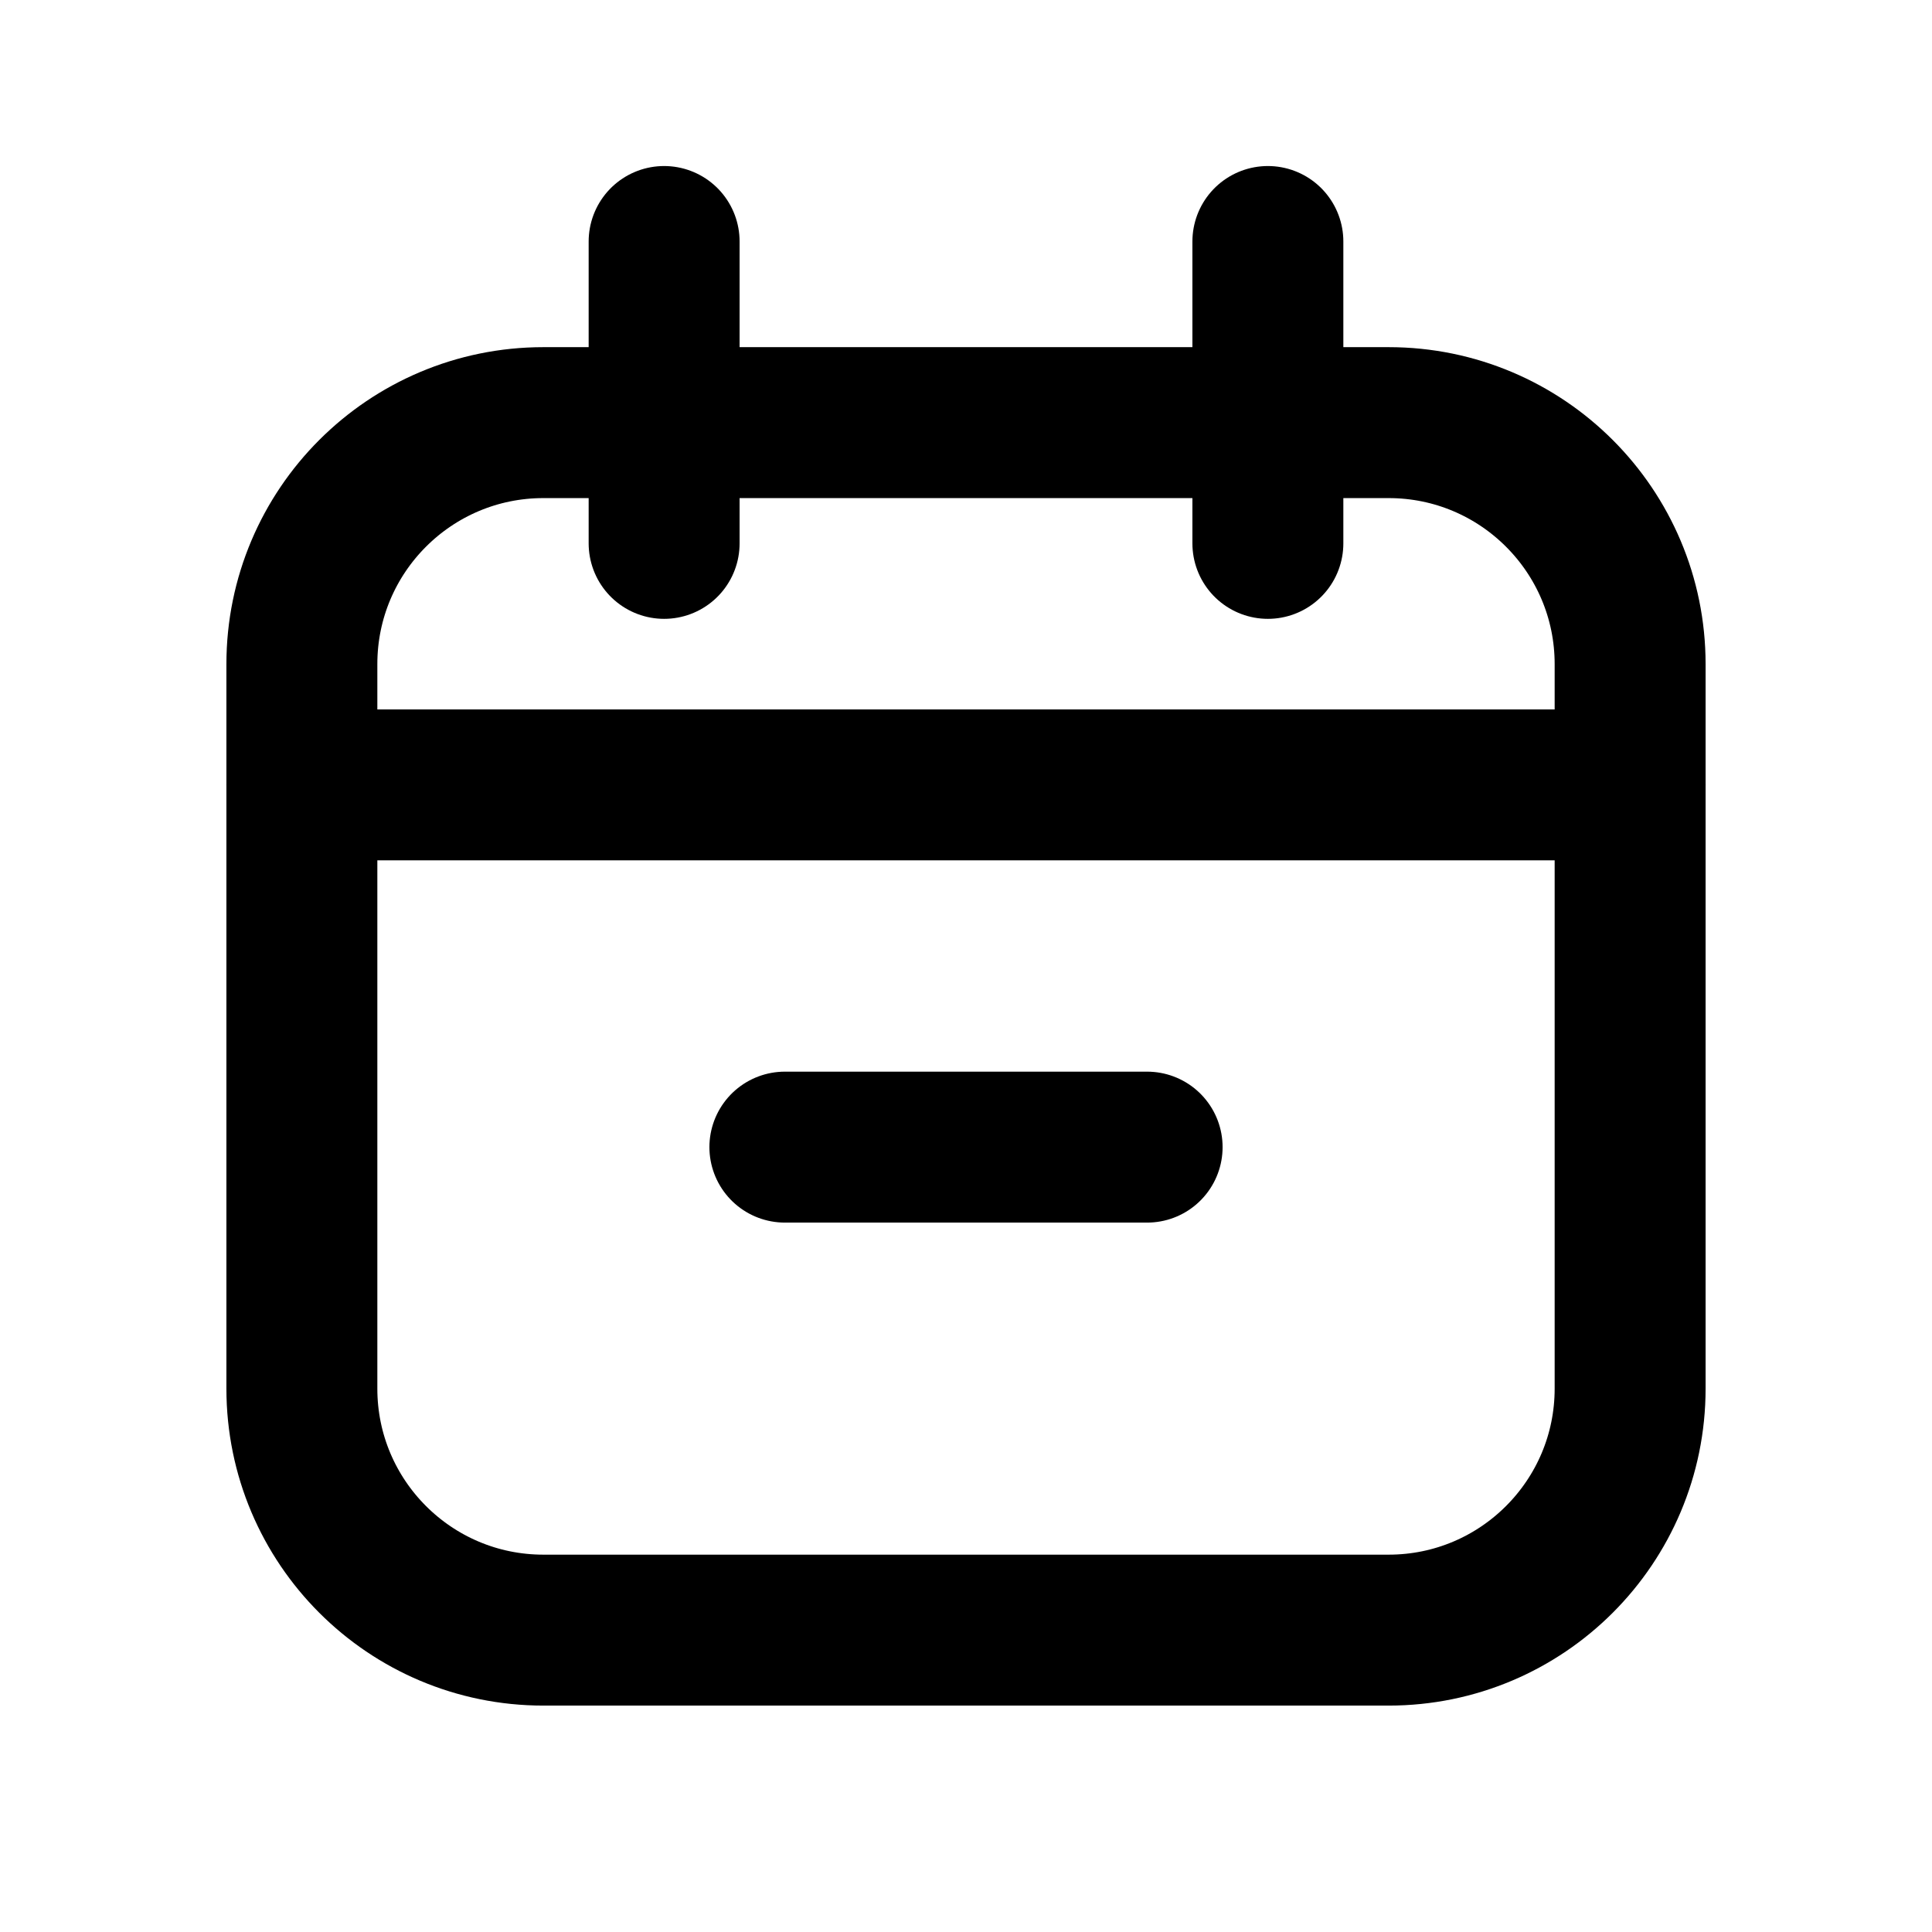
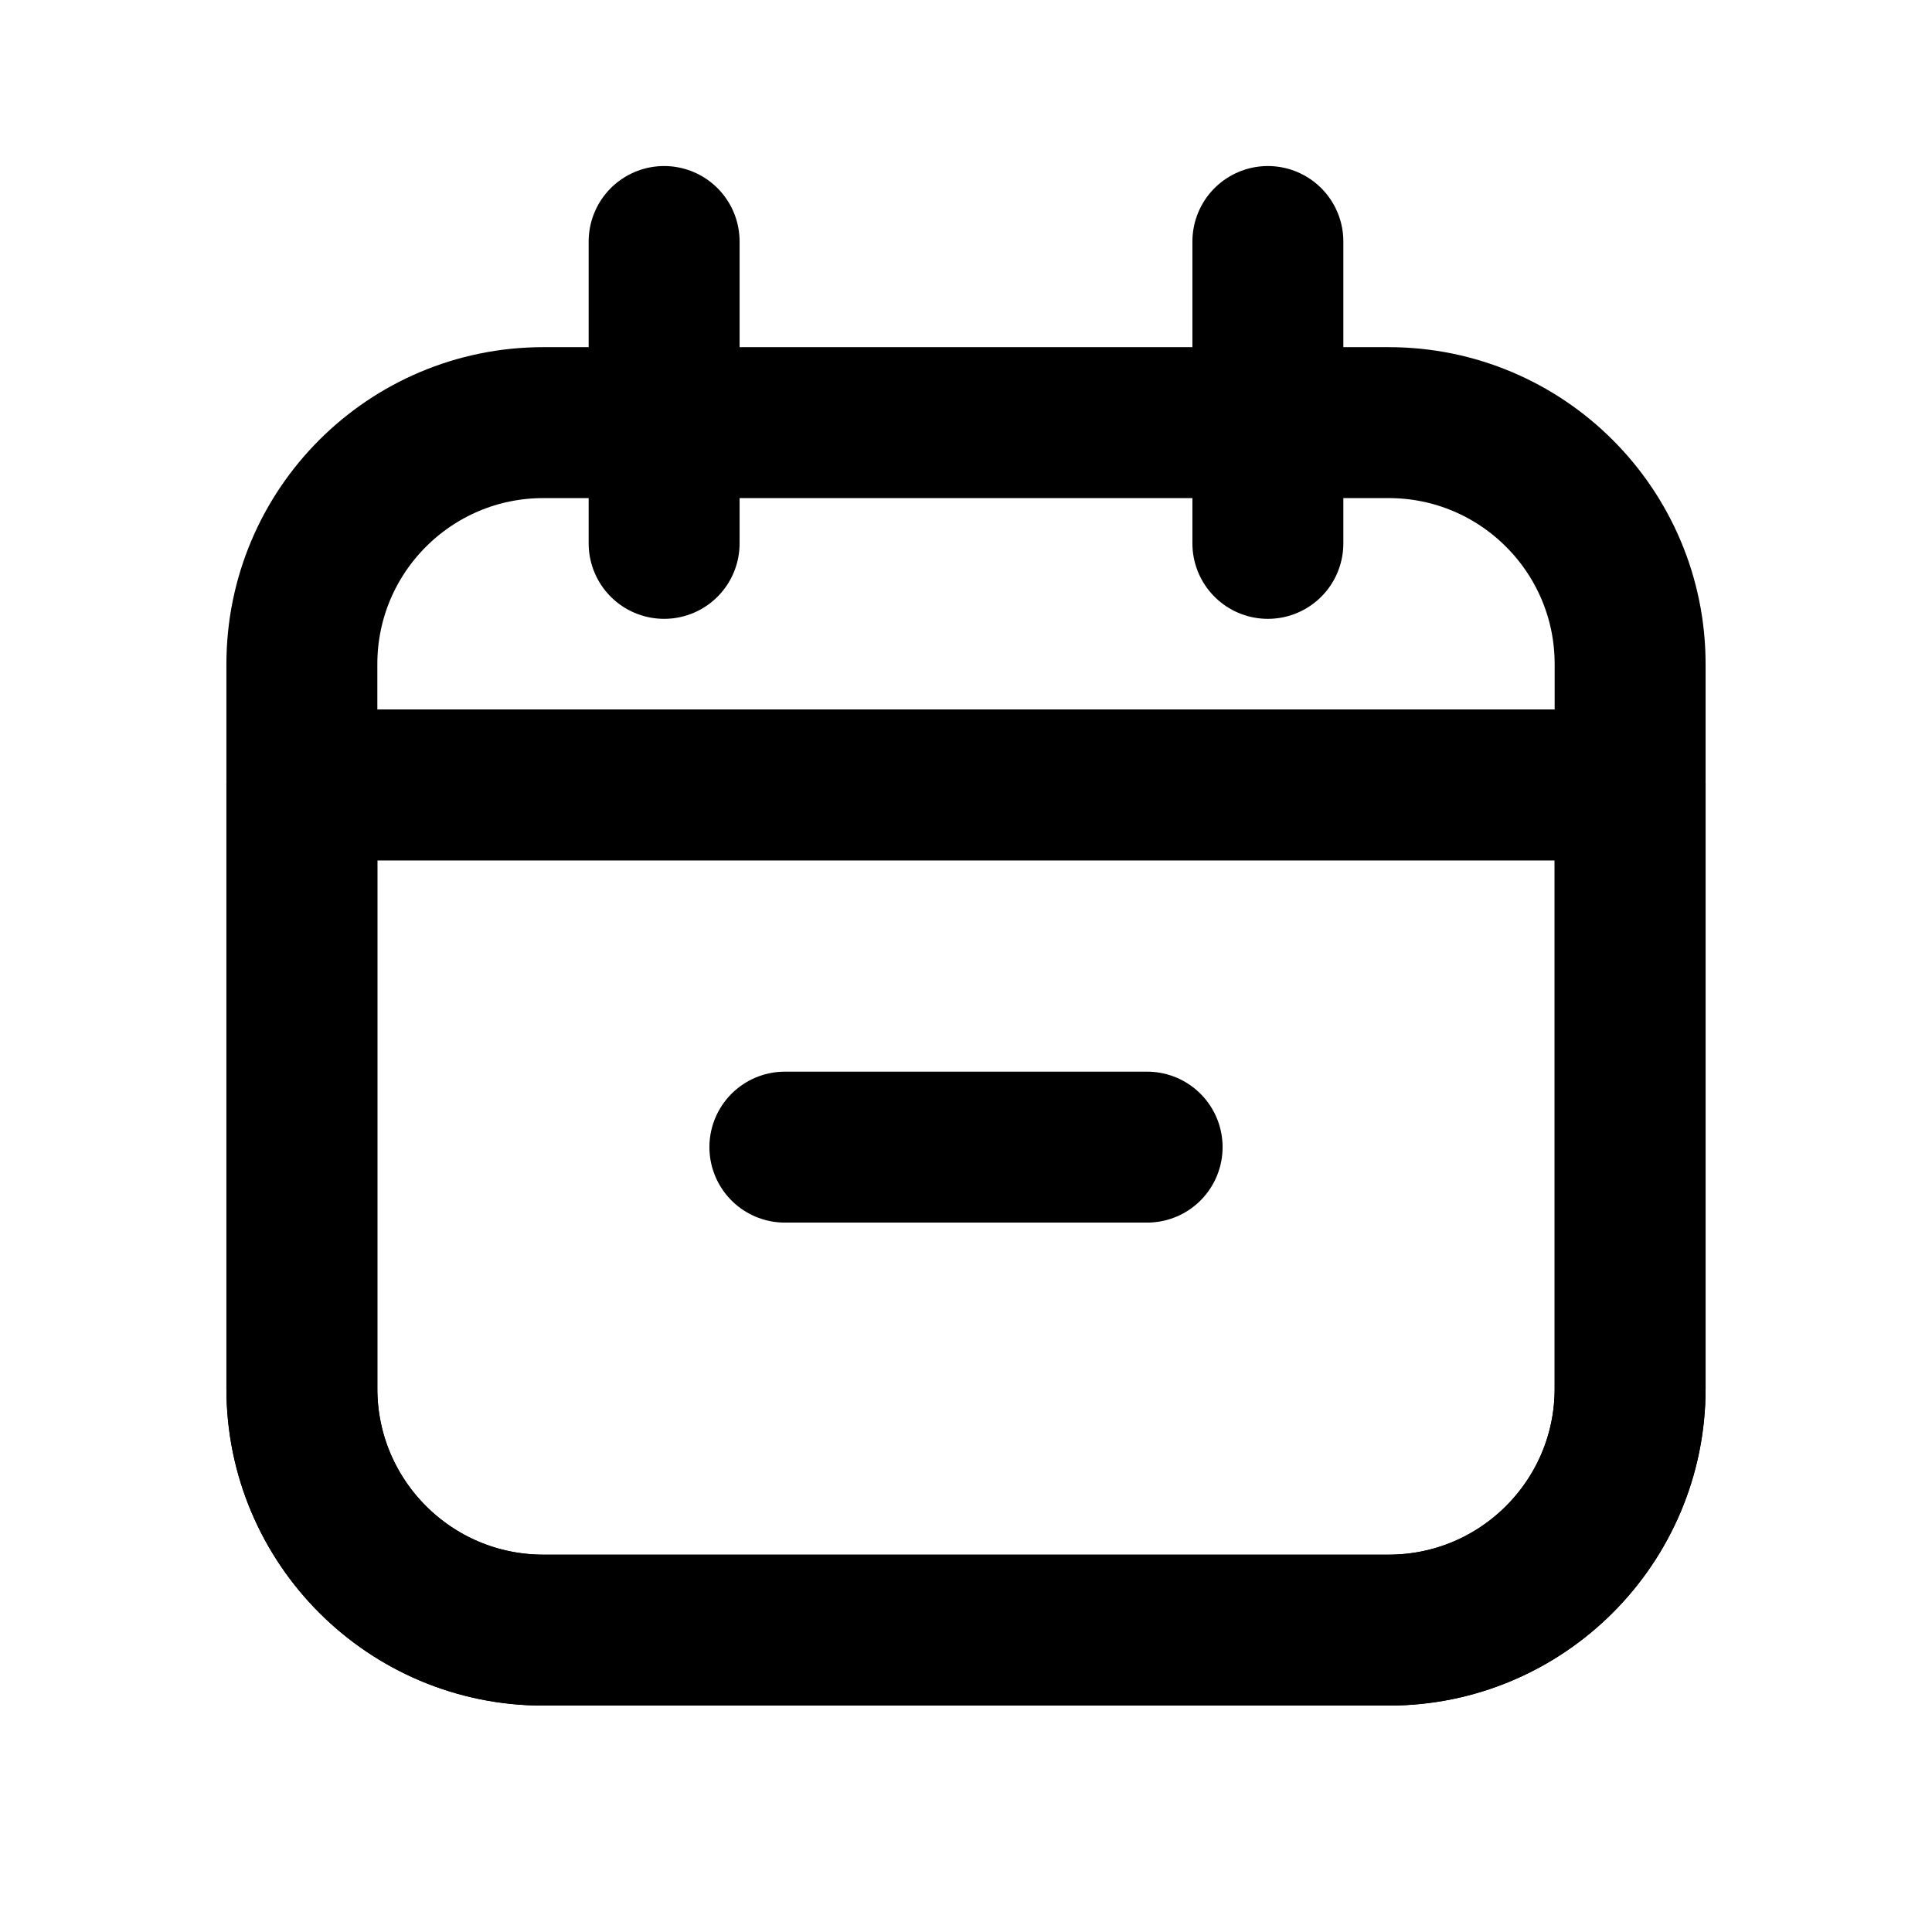
<svg xmlns="http://www.w3.org/2000/svg" data-set="area-pilot" data-keyline="square" data-angles="free" width="16" height="16" viewBox="0 0 16 16" fill="none">
-   <path data-filled="solid" d="M4.5 3.5H11.5A2 2 0 0 1 13.5 5.5V11.5A2 2 0 0 1 11.5 13.5H4.5A2 2 0 0 1 2.5 11.5V5.5A2 2 0 0 1 4.5 3.5Z" fill="none" stroke="currentColor" stroke-width="1.25" stroke-linecap="round" stroke-linejoin="round" />
-   <path data-filled="cut" d="M2.5 6.5H13.5" fill="none" stroke="currentColor" stroke-width="1.25" stroke-linecap="round" stroke-linejoin="round" />
+   <path data-filled="fill" d="M2.5 6.5H13.5V11.5A2 2 0 0 1 11.5 13.5H4.5A2 2 0 0 1 2.5 11.5Z" fill="none" stroke="currentColor" stroke-width="1.25" stroke-linecap="round" stroke-linejoin="round" />
+   <path d="M4.5 3.5H11.5A2 2 0 0 1 13.5 5.5V11.5A2 2 0 0 1 11.5 13.5H4.5A2 2 0 0 1 2.5 11.5V5.5A2 2 0 0 1 4.5 3.5Z" fill="none" stroke="currentColor" stroke-width="1.25" stroke-linecap="round" stroke-linejoin="round" />
+   <path d="M2.5 6.5H13.5" fill="none" stroke="currentColor" stroke-width="1.25" stroke-linecap="round" stroke-linejoin="round" />
  <path d="M5.5 2V4.5M10.5 2V4.5" fill="none" stroke="currentColor" stroke-width="1.25" stroke-linecap="round" stroke-linejoin="round" />
  <path data-filled="knockout" d="M6.5 9.5H9.5" fill="none" stroke="currentColor" stroke-width="1.25" stroke-linecap="round" stroke-linejoin="round" />
</svg>
